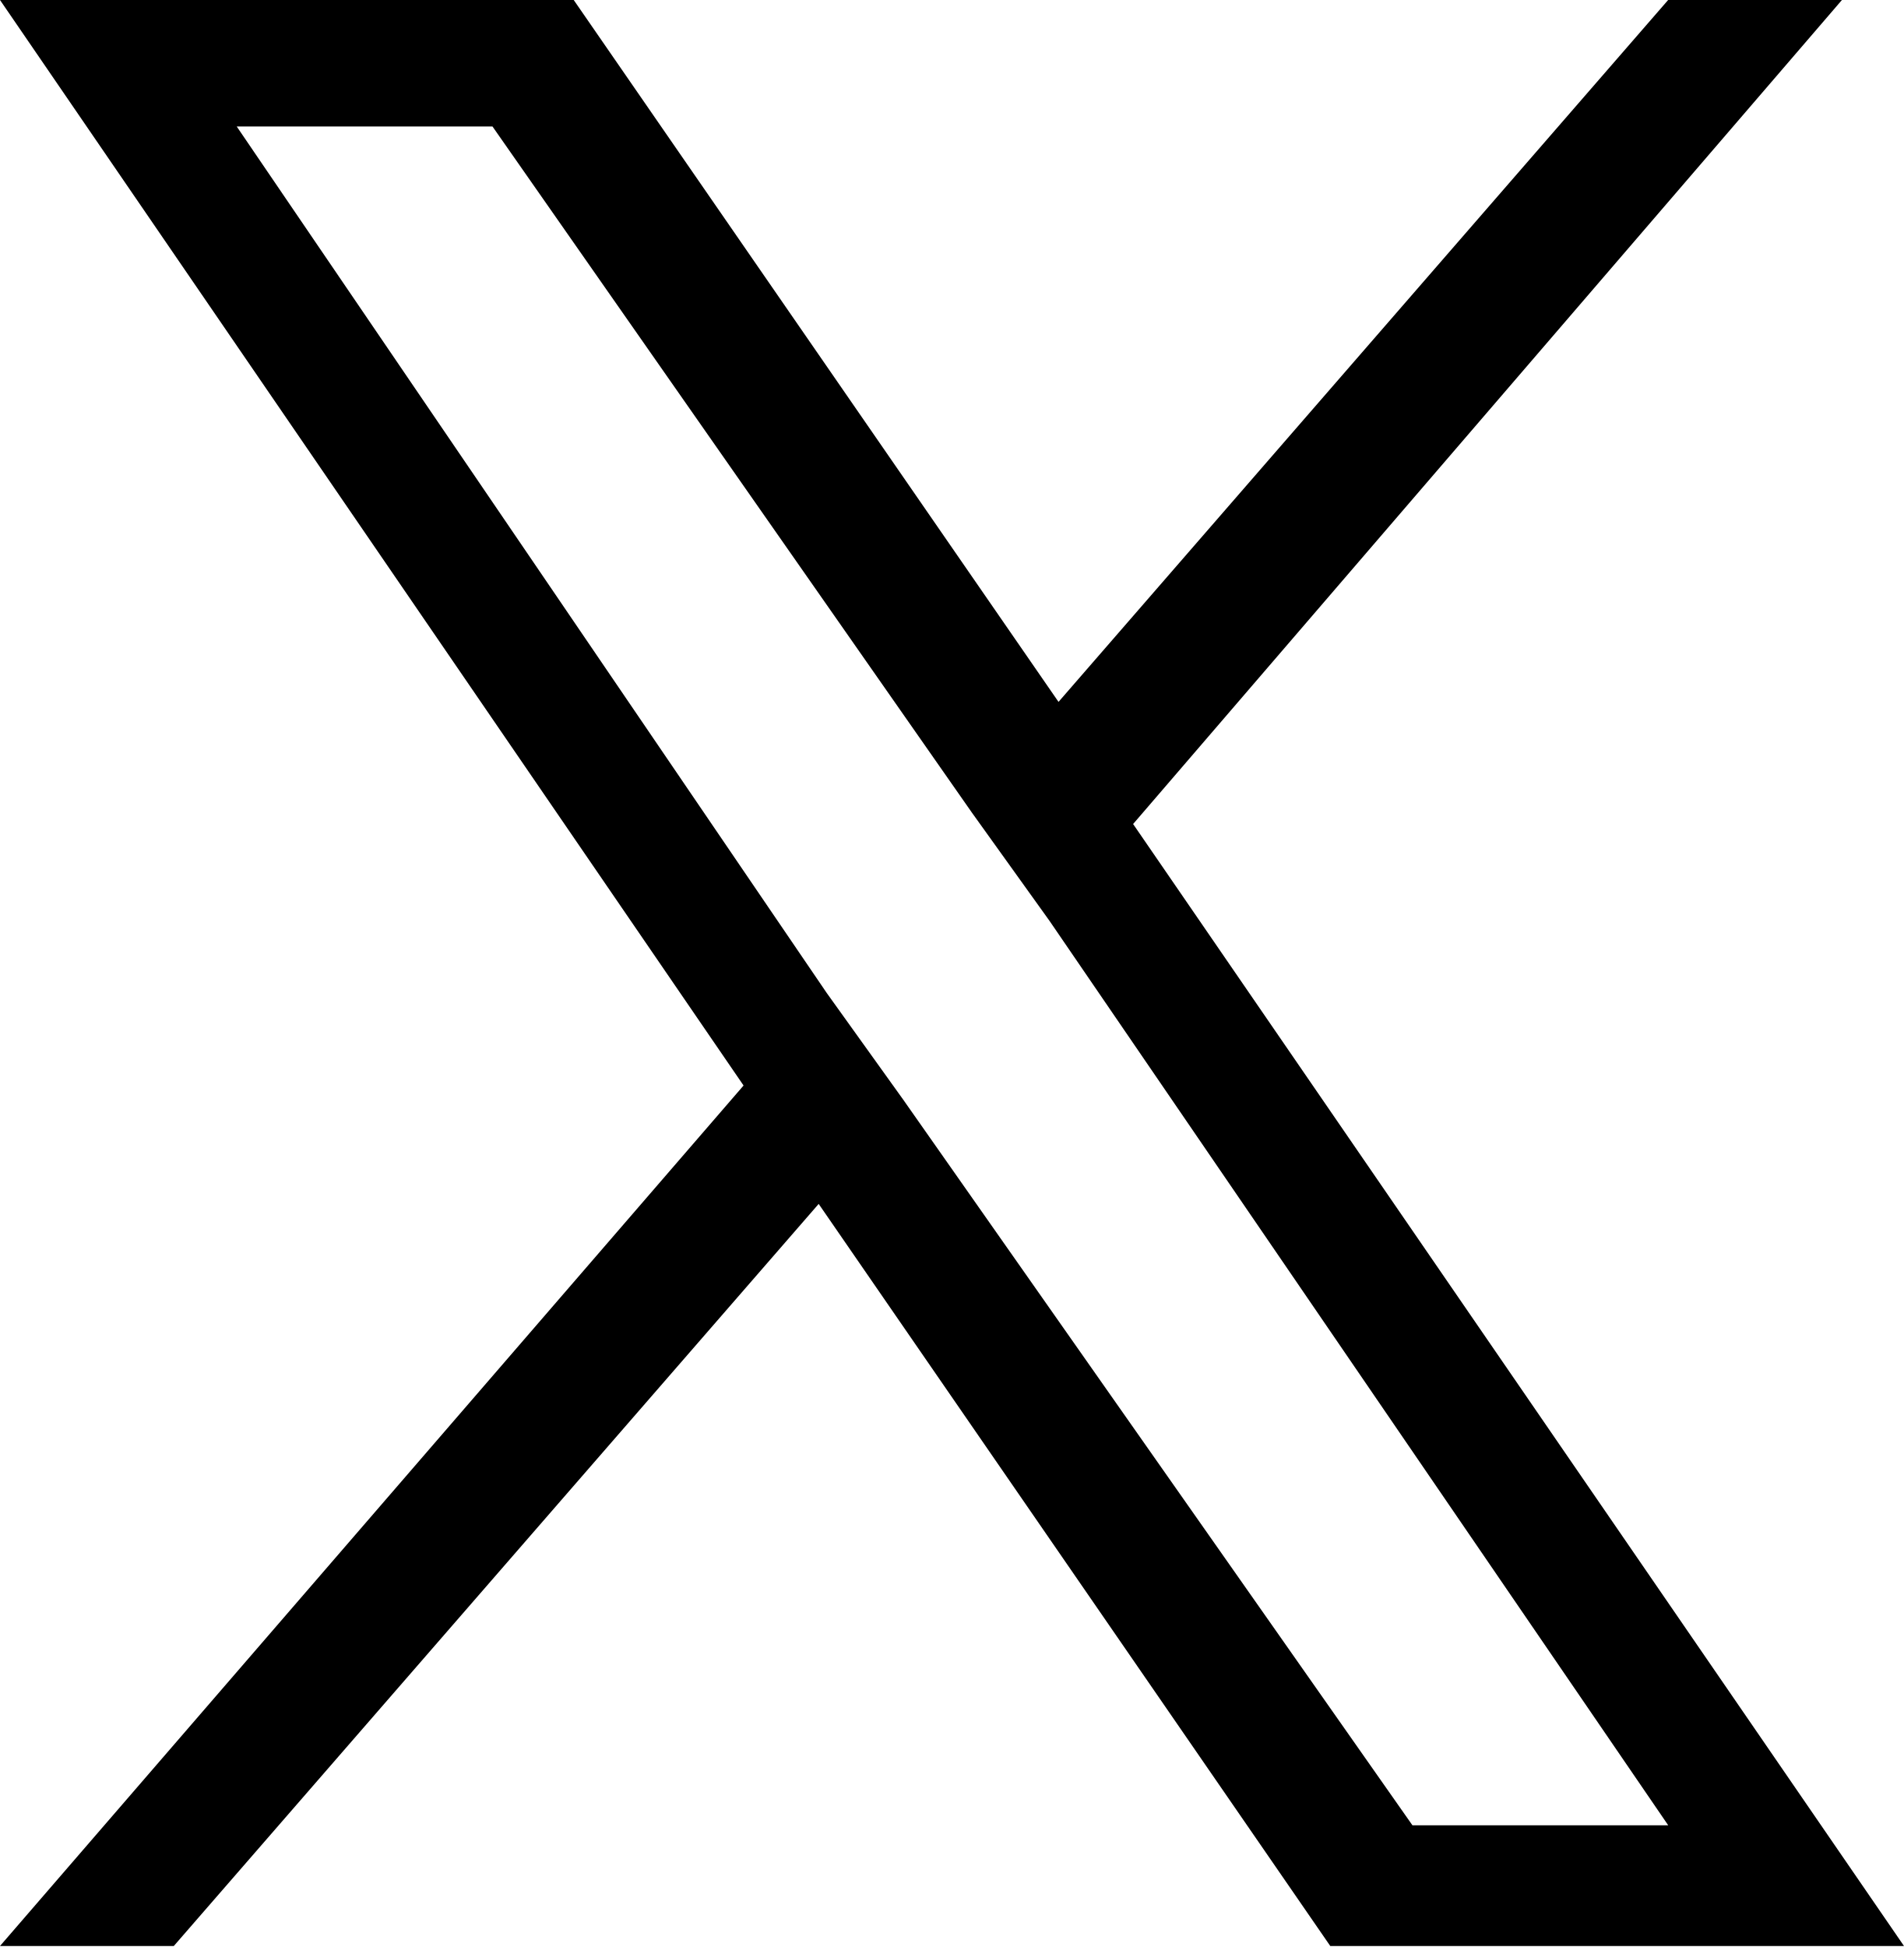
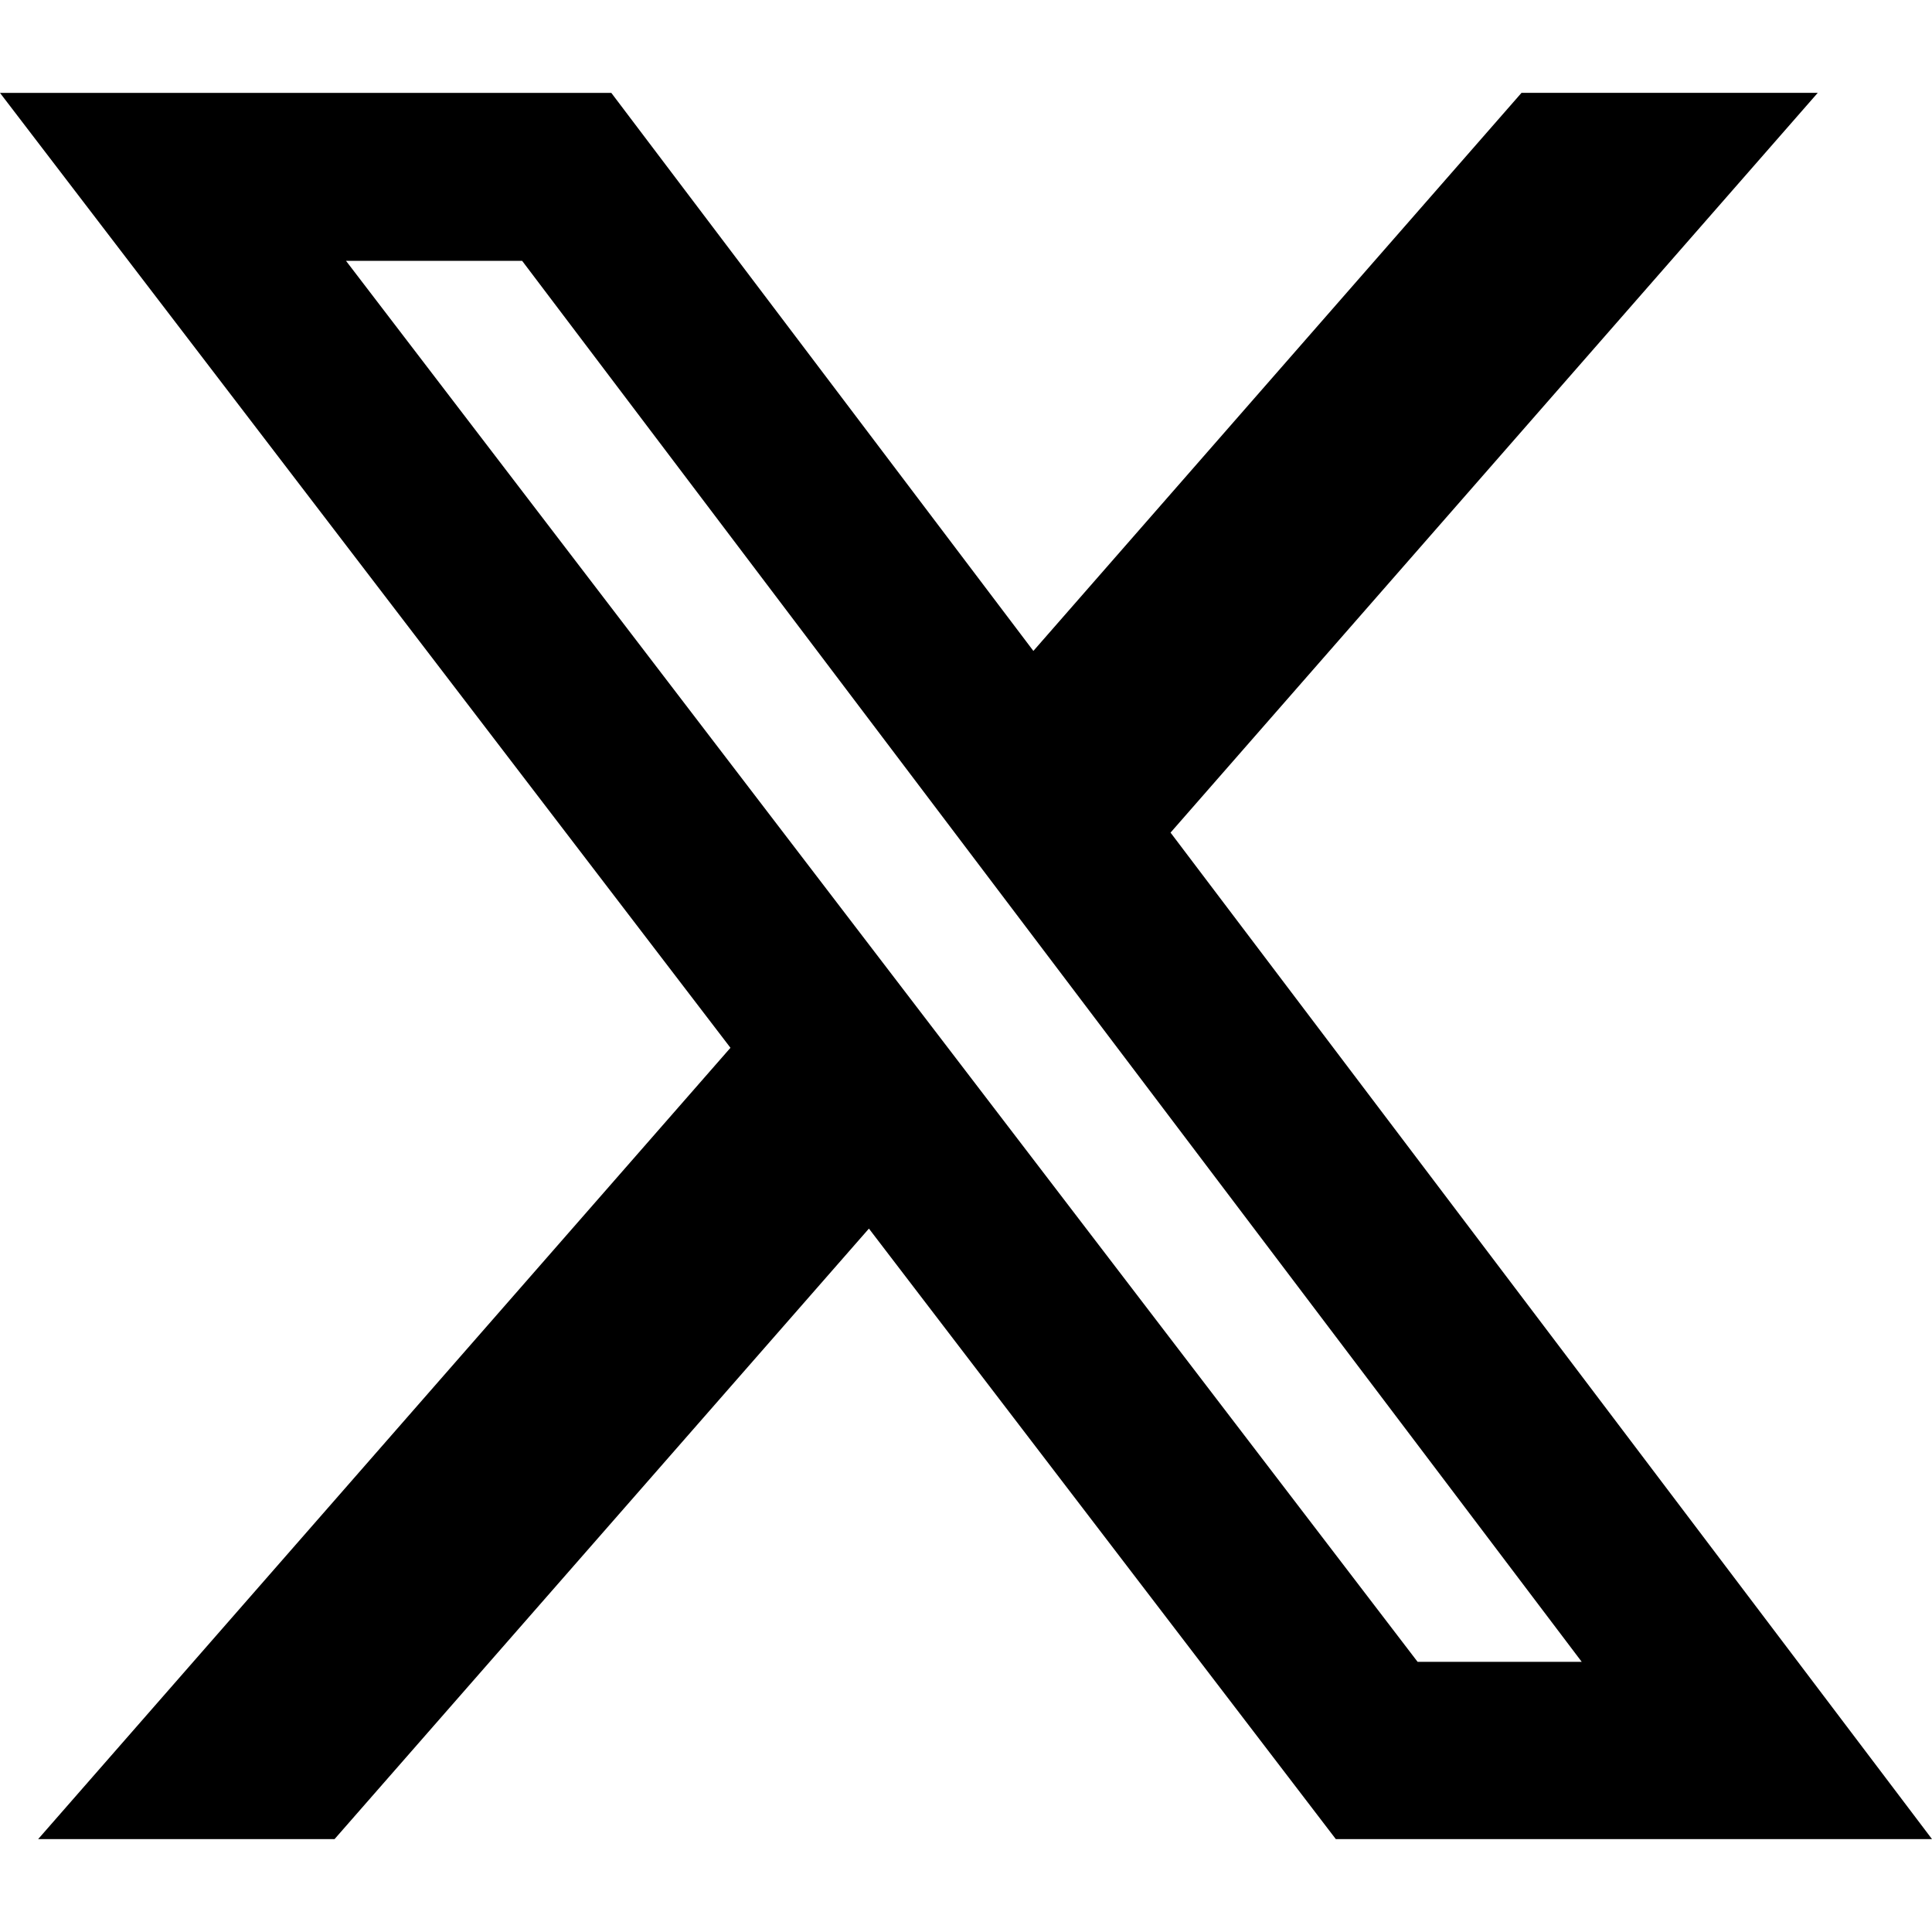
- <svg xmlns="http://www.w3.org/2000/svg" viewBox="0 0 1200 1227" fill="currentColor">
-   <path d="M714.163 519.284L1160.89 0H1051.35L667.137 442.331 361.591 0H0L468.635 684.091 0 1226.37H109.542L515.972 758.706 838.409 1226.37H1200L714.137 519.284H714.163ZM570.046 694.106L521.091 625.834 149.184 79.694H310.384L612.471 512.007L661.425 580.279 1051.4 1150.3H890.197L570.046 694.132V694.106Z" />
+ <svg xmlns="http://www.w3.org/2000/svg" role="img" viewBox="0 0 24 24">
+   <path d="M18.901 1.153h3.68l-8.04 9.19L24 22.846h-7.406l-5.8-7.584-6.638 7.584H.474l8.6-9.83L0 1.154h7.594l5.243 6.932ZM17.61 20.644h2.039L6.486 3.24H4.298Z" />
</svg>
